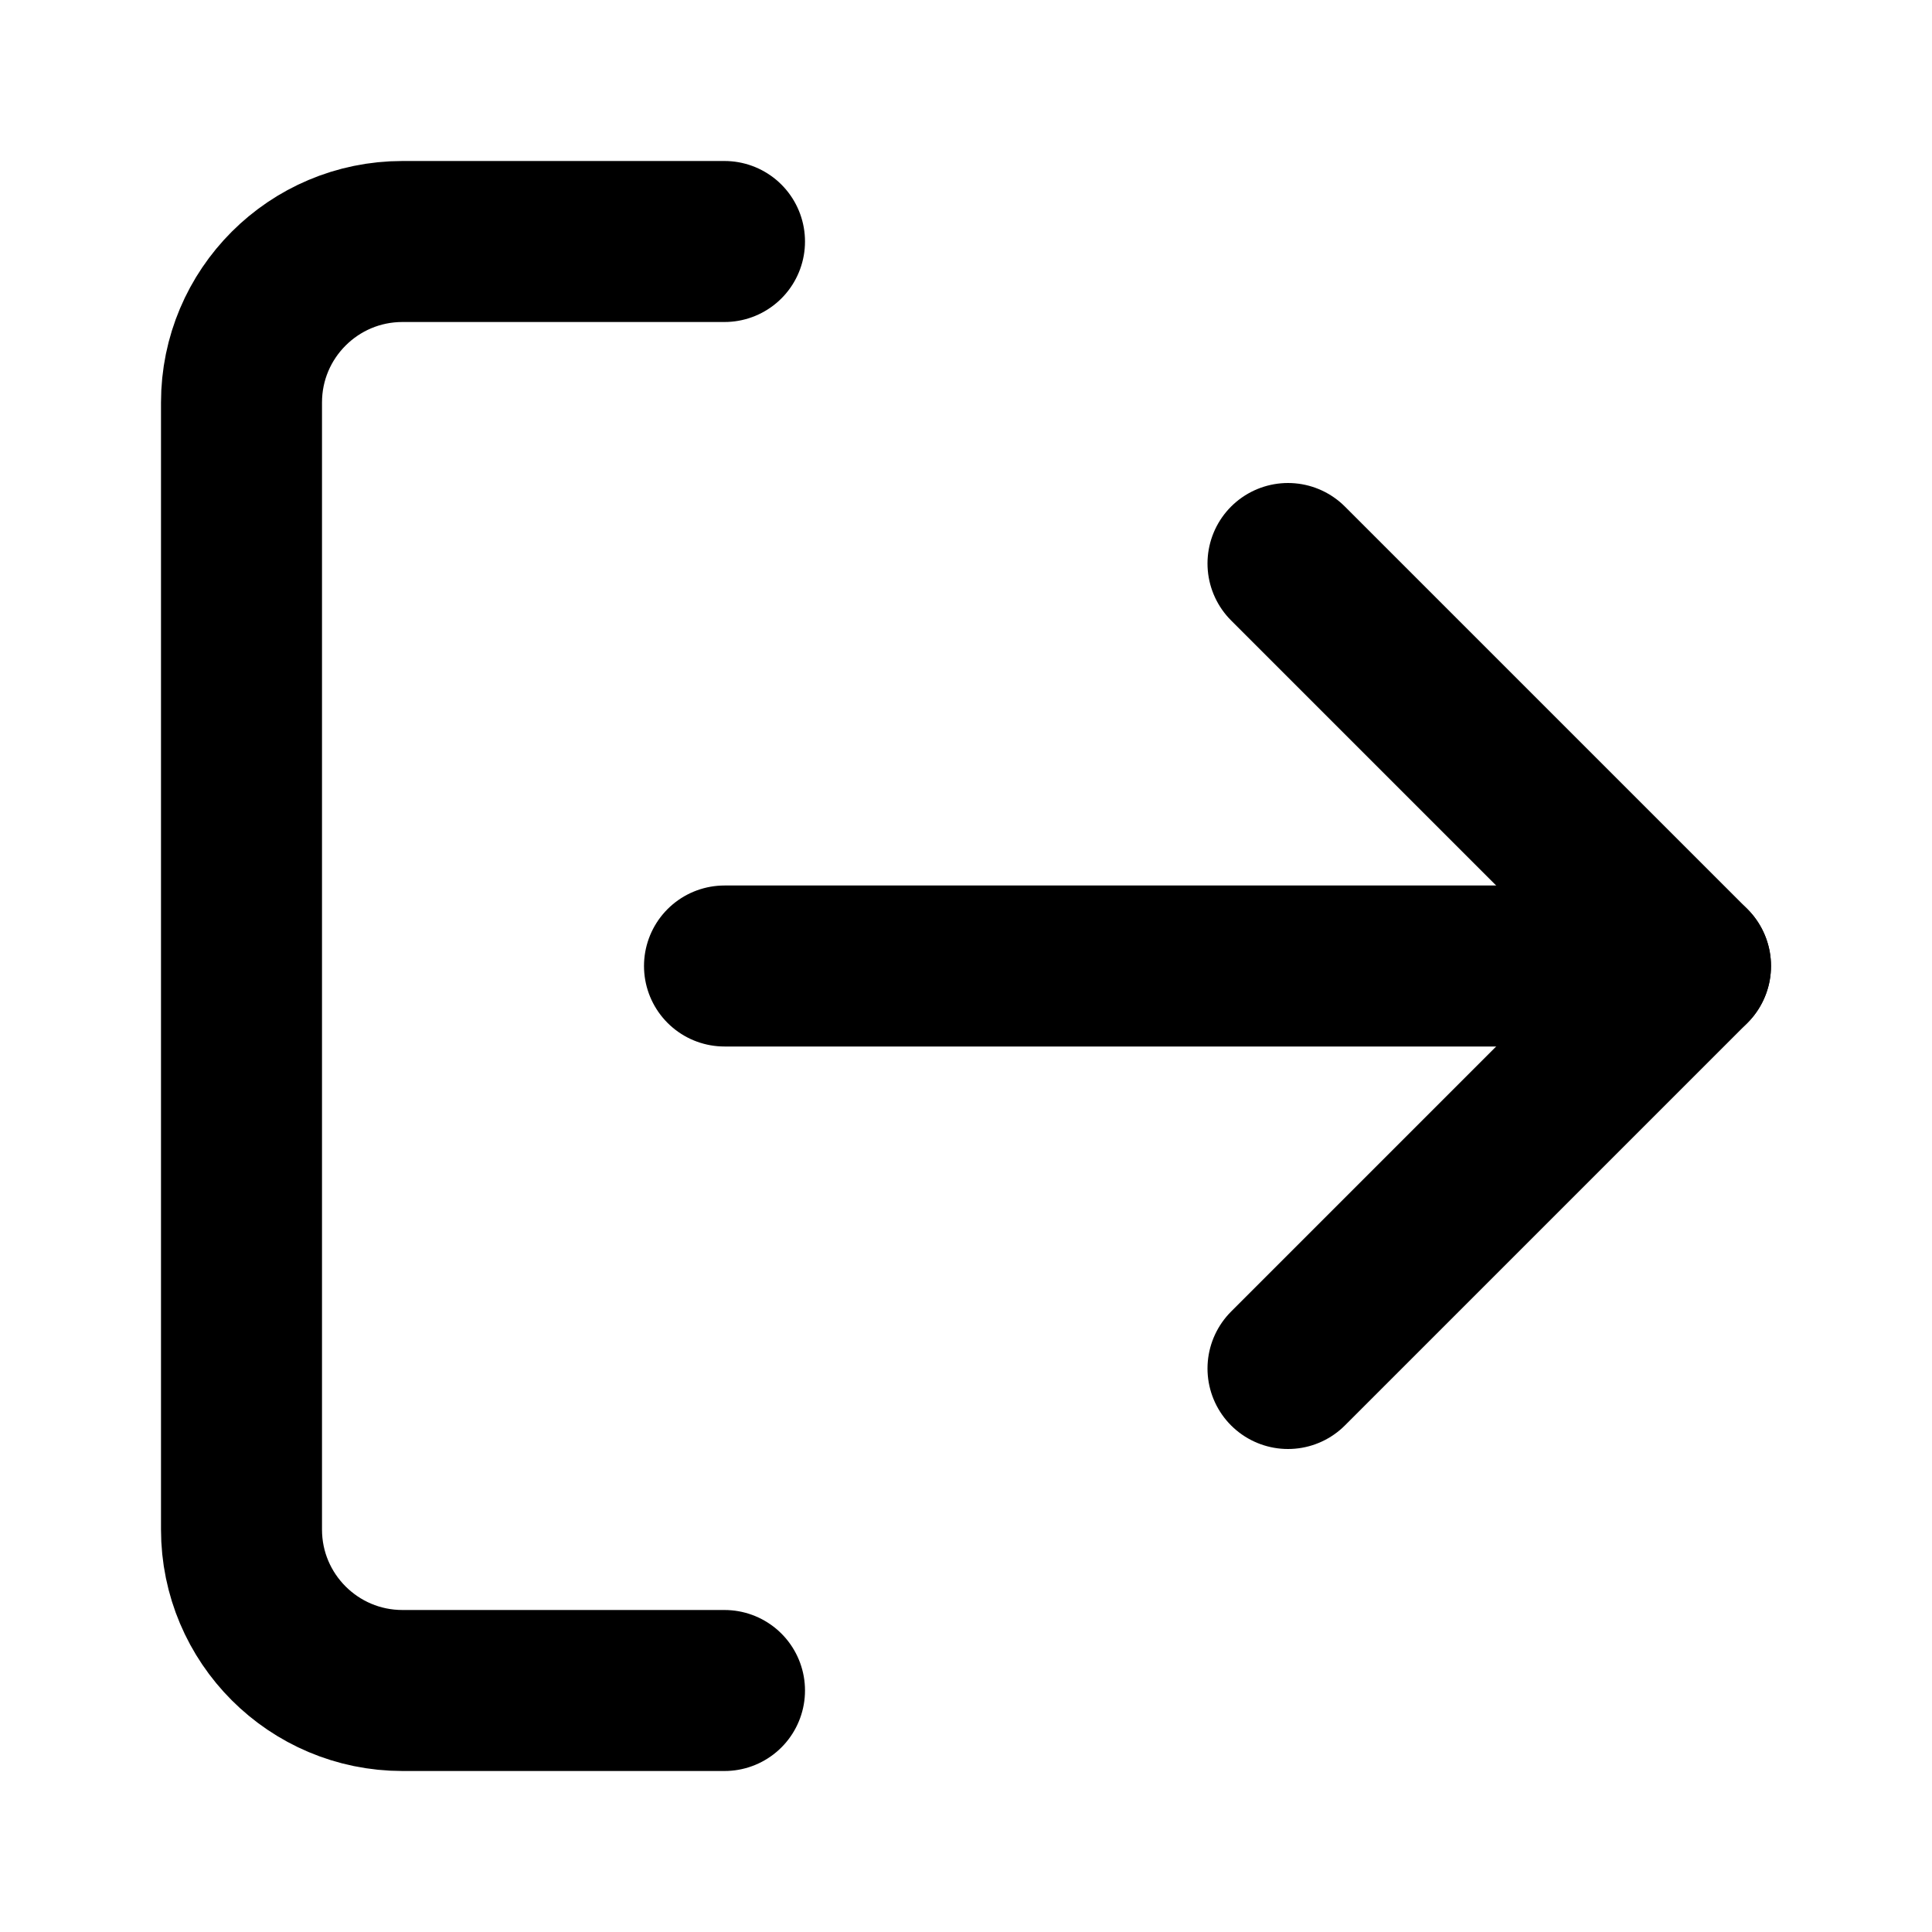
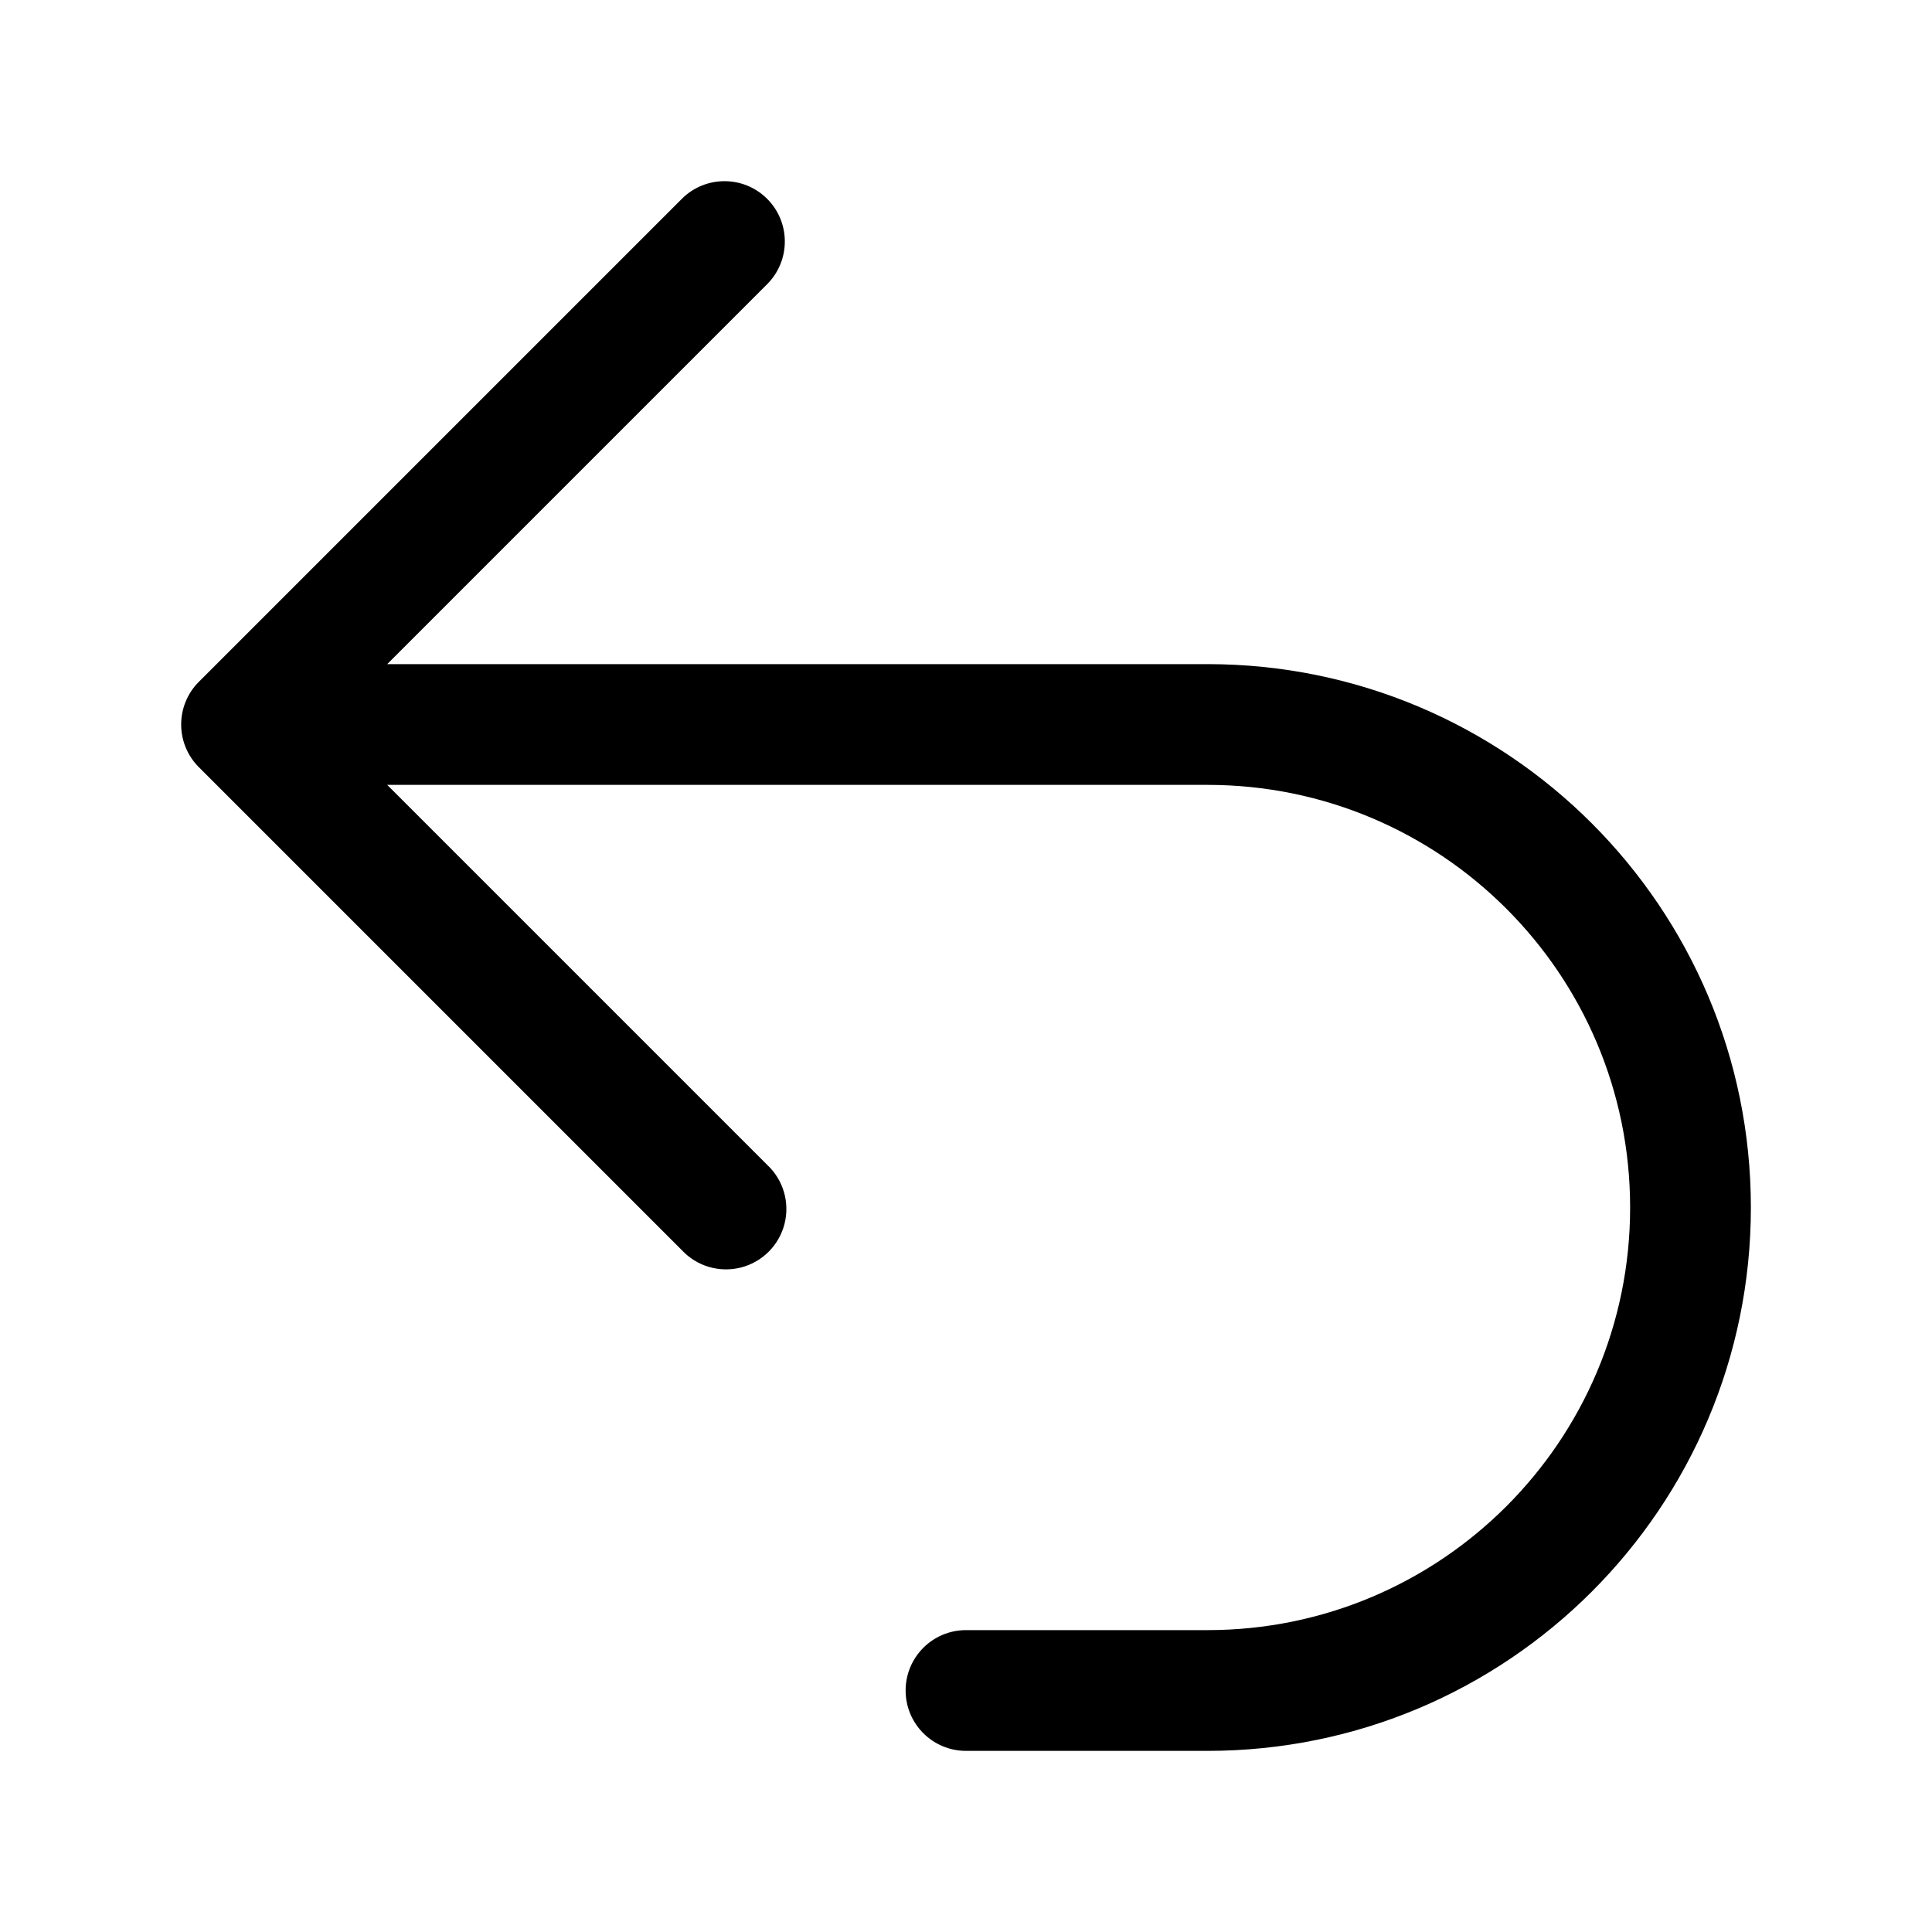
- <svg viewBox="0 0 24 24" width="24" height="24" stroke="currentColor" stroke-width="2" fill="none" stroke-linecap="round" stroke-linejoin="round" class="css-i6dzq1">
-   <path d="M9 21H5a2 2 0 0 1-2-2V5a2 2 0 0 1 2-2h4" />
-   <polyline points="16 17 21 12 16 7" />
-   <line x1="21" y1="12" x2="9" y2="12" />
+ <svg xmlns="http://www.w3.org/2000/svg" viewBox="0 0 24 24" fill="currentColor" class="size-6">
+   <path fill-rule="evenodd" d="M9.53 2.47a.75.75 0 0 1 0 1.06L4.81 8.25H15a6.75 6.75 0 0 1 0 13.5h-3a.75.75 0 0 1 0-1.5h3a5.25 5.25 0 1 0 0-10.5H4.81l4.72 4.72a.75.75 0 1 1-1.06 1.06l-6-6a.75.75 0 0 1 0-1.06l6-6a.75.75 0 0 1 1.06 0Z" clip-rule="evenodd" />
</svg>
